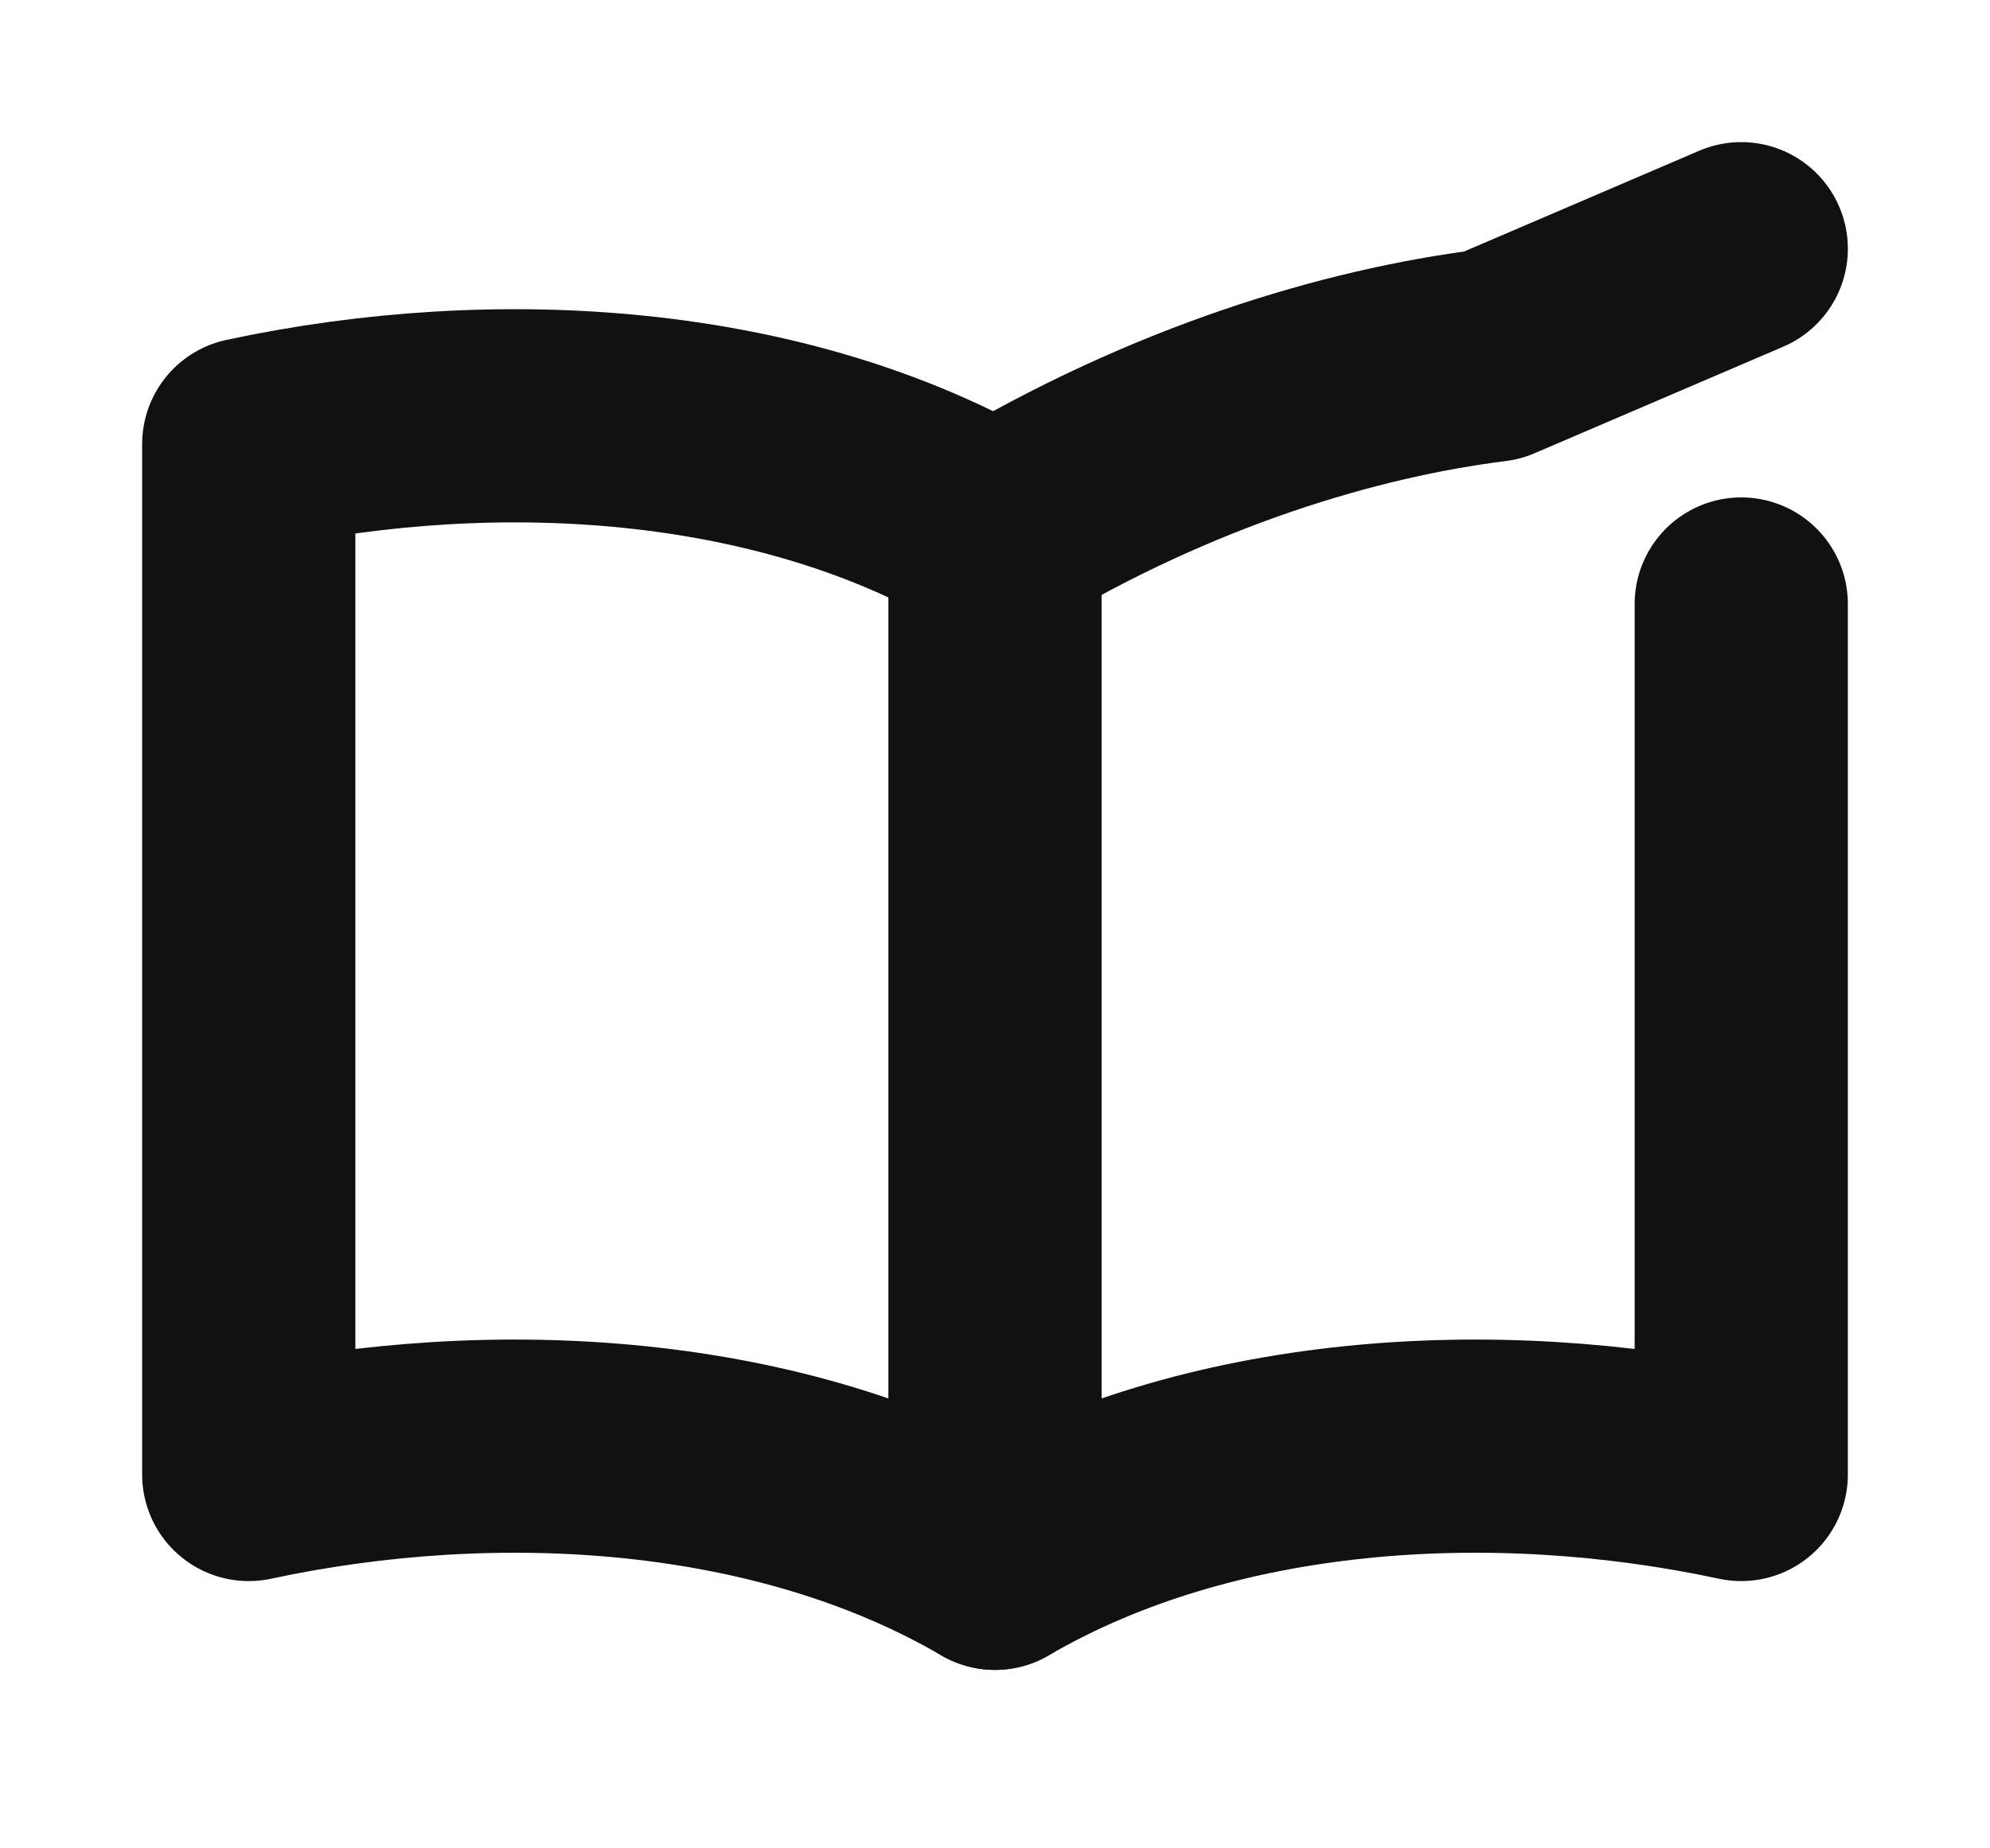
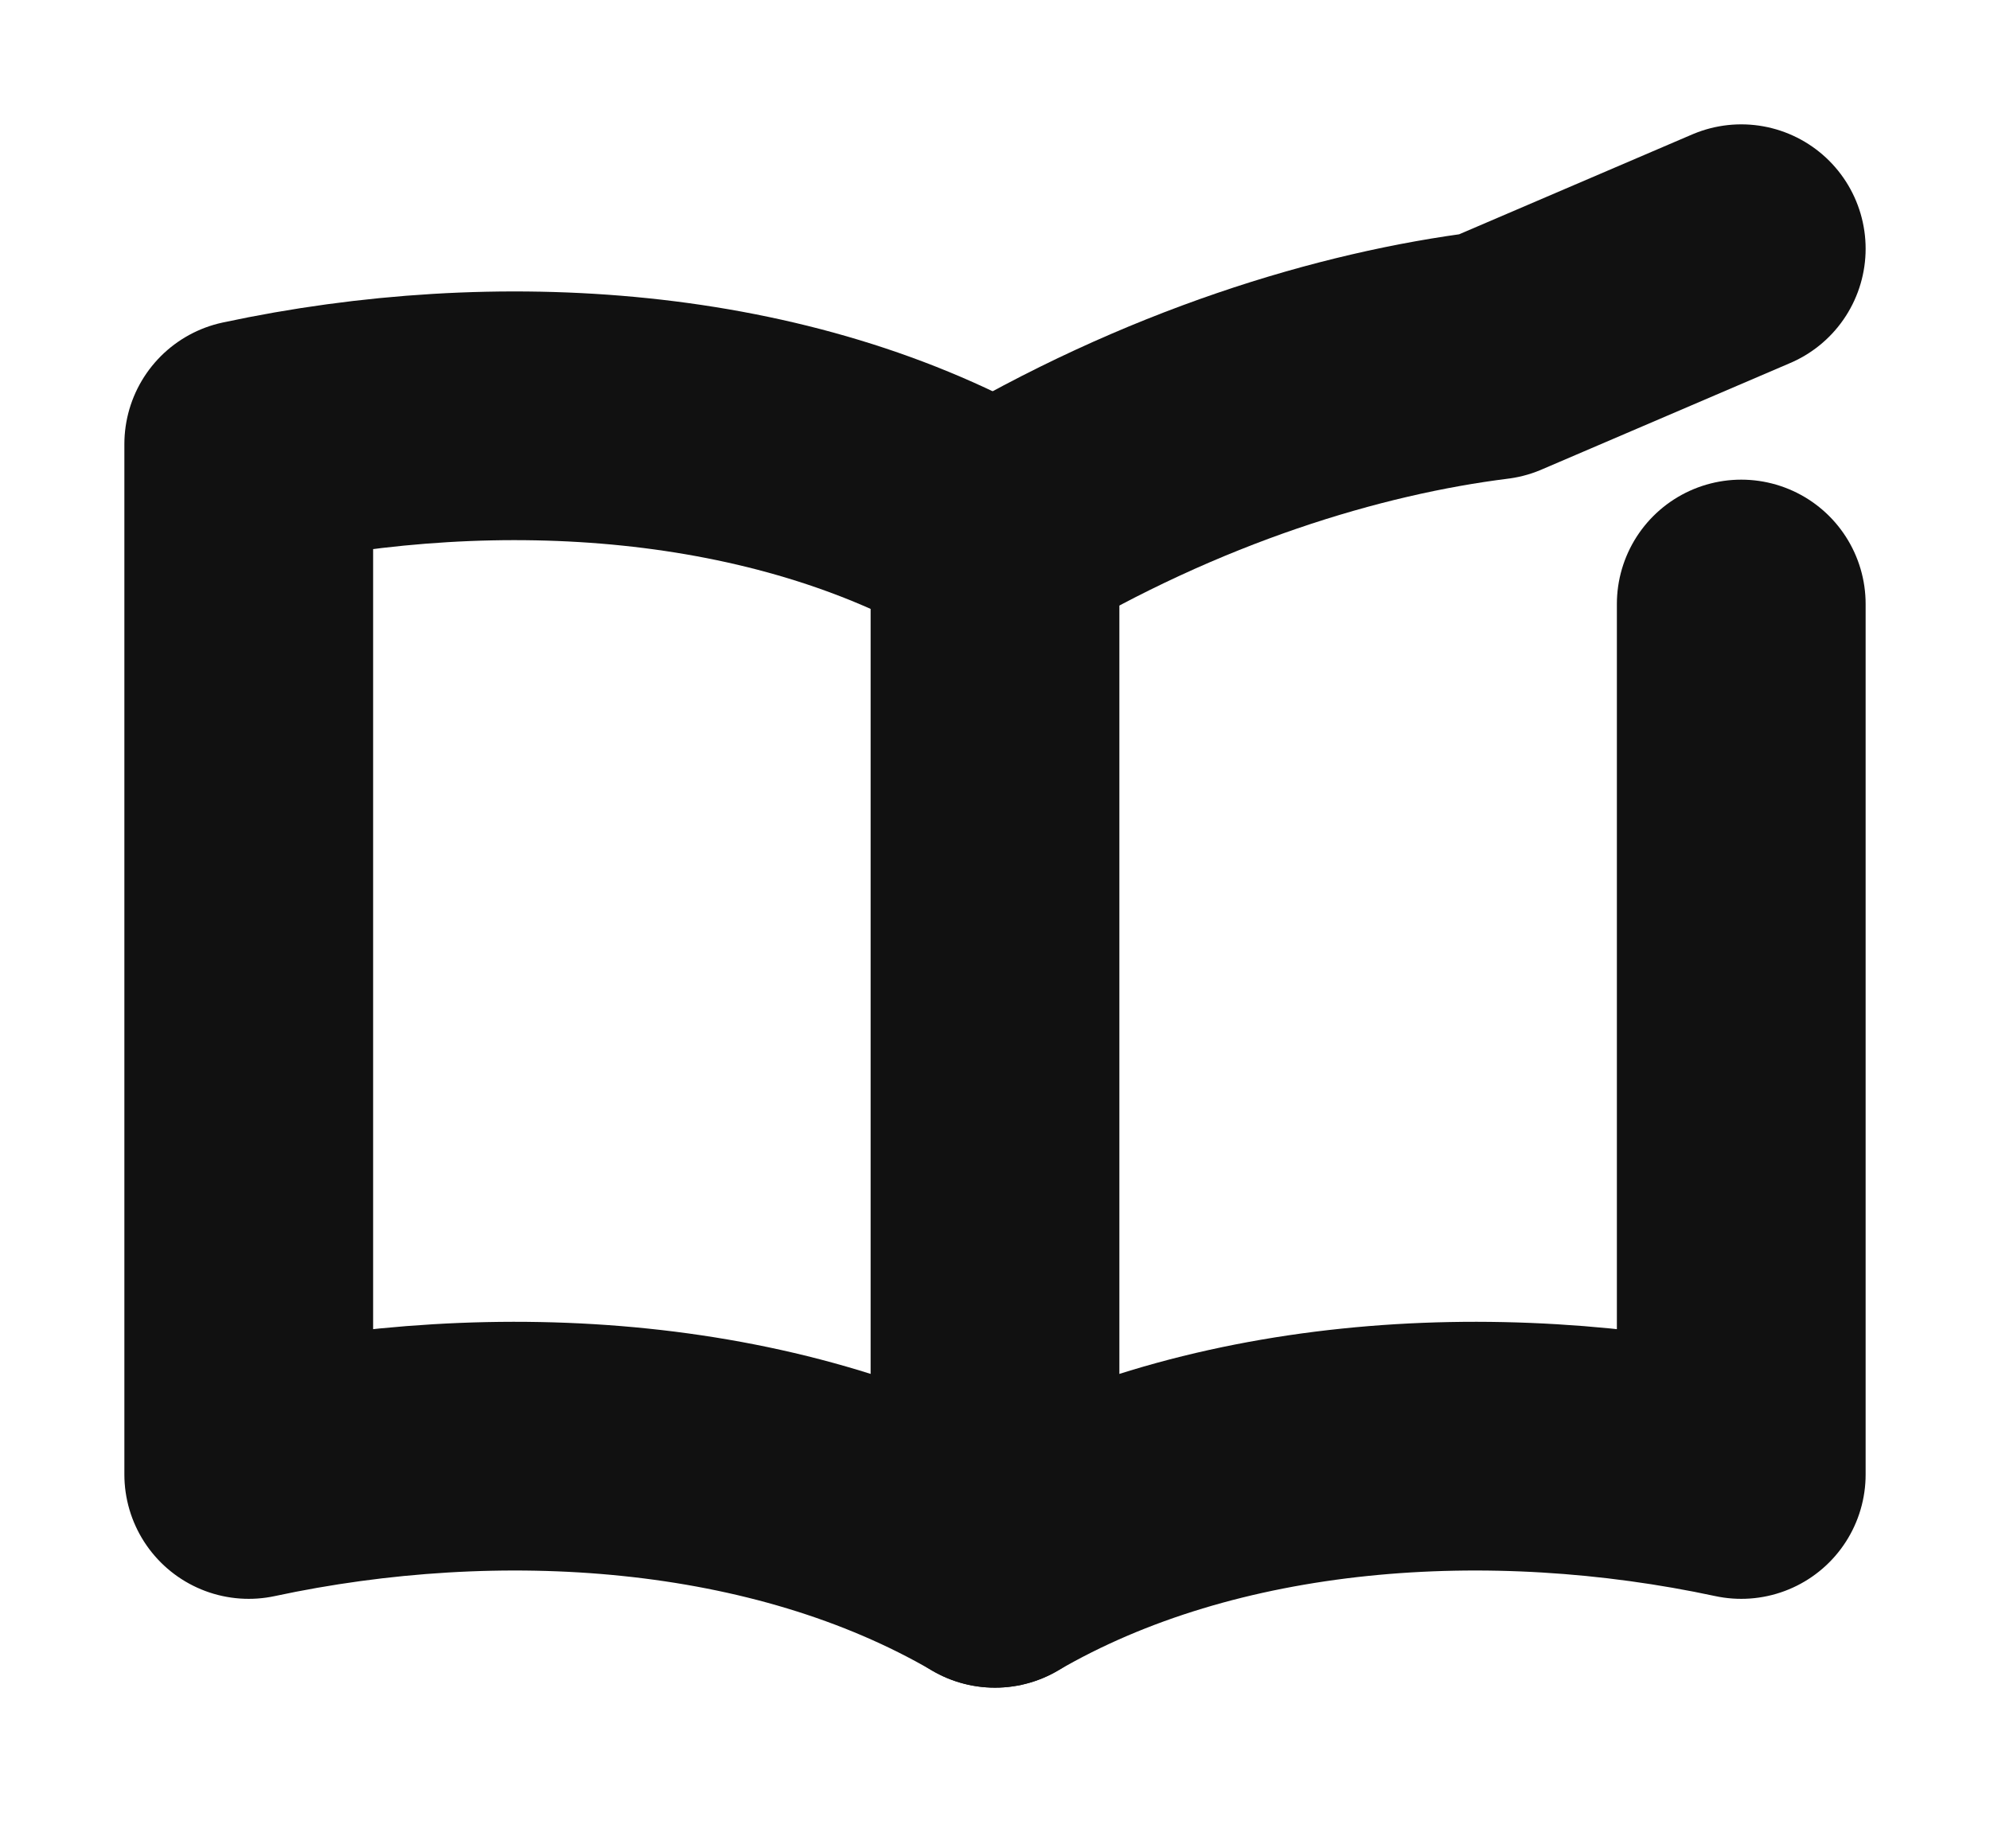
<svg xmlns="http://www.w3.org/2000/svg" viewBox="-4 -4 56 52" role="img">
-   <g fill="none" stroke="#111111" stroke-width="6" stroke-linecap="round" stroke-linejoin="round">
+   <g fill="none" stroke="#111111" stroke-width="7" stroke-linecap="round" stroke-linejoin="round">
    <path d="M24,40 C18,36.5 10,36 3,37.5 V8.5 C10,7 18,7.5 24,11 Z" />
    <path d="M24,40 C30,36.5 38,36 45,37.5 V13" />
    <path d="M24,11 C29,8 34,6.5 38,6 L45,3" />
  </g>
</svg>
